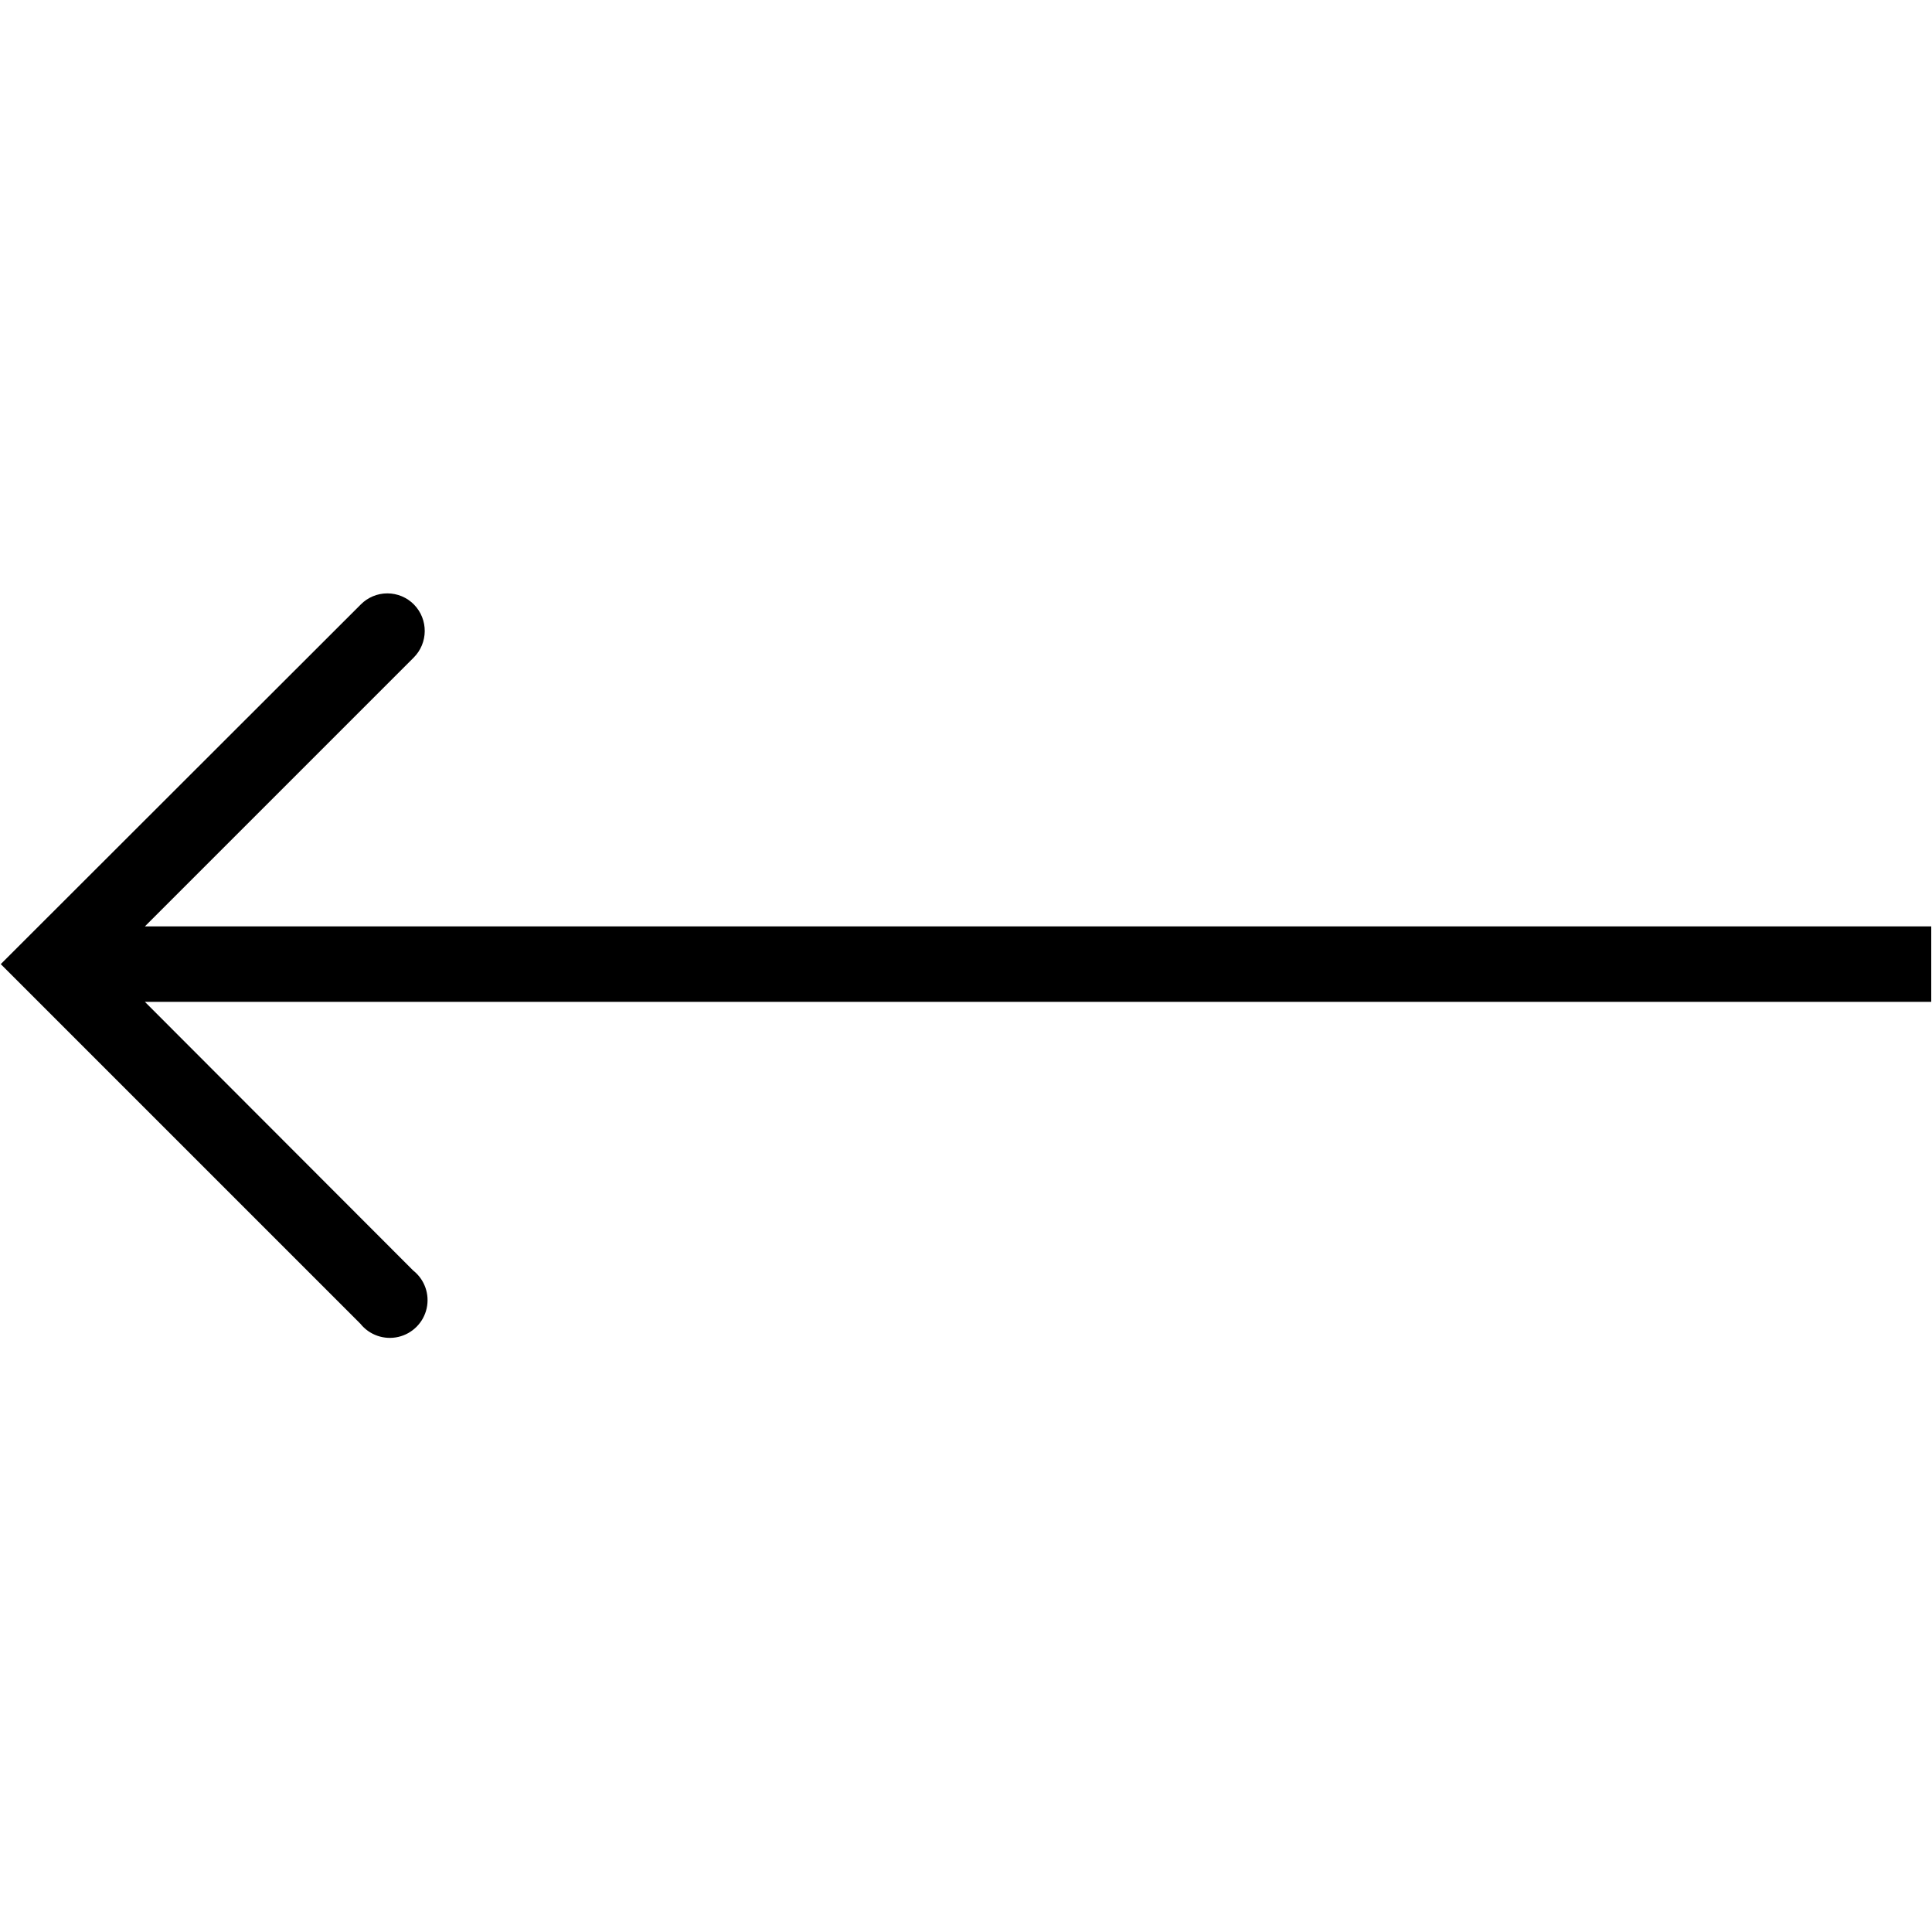
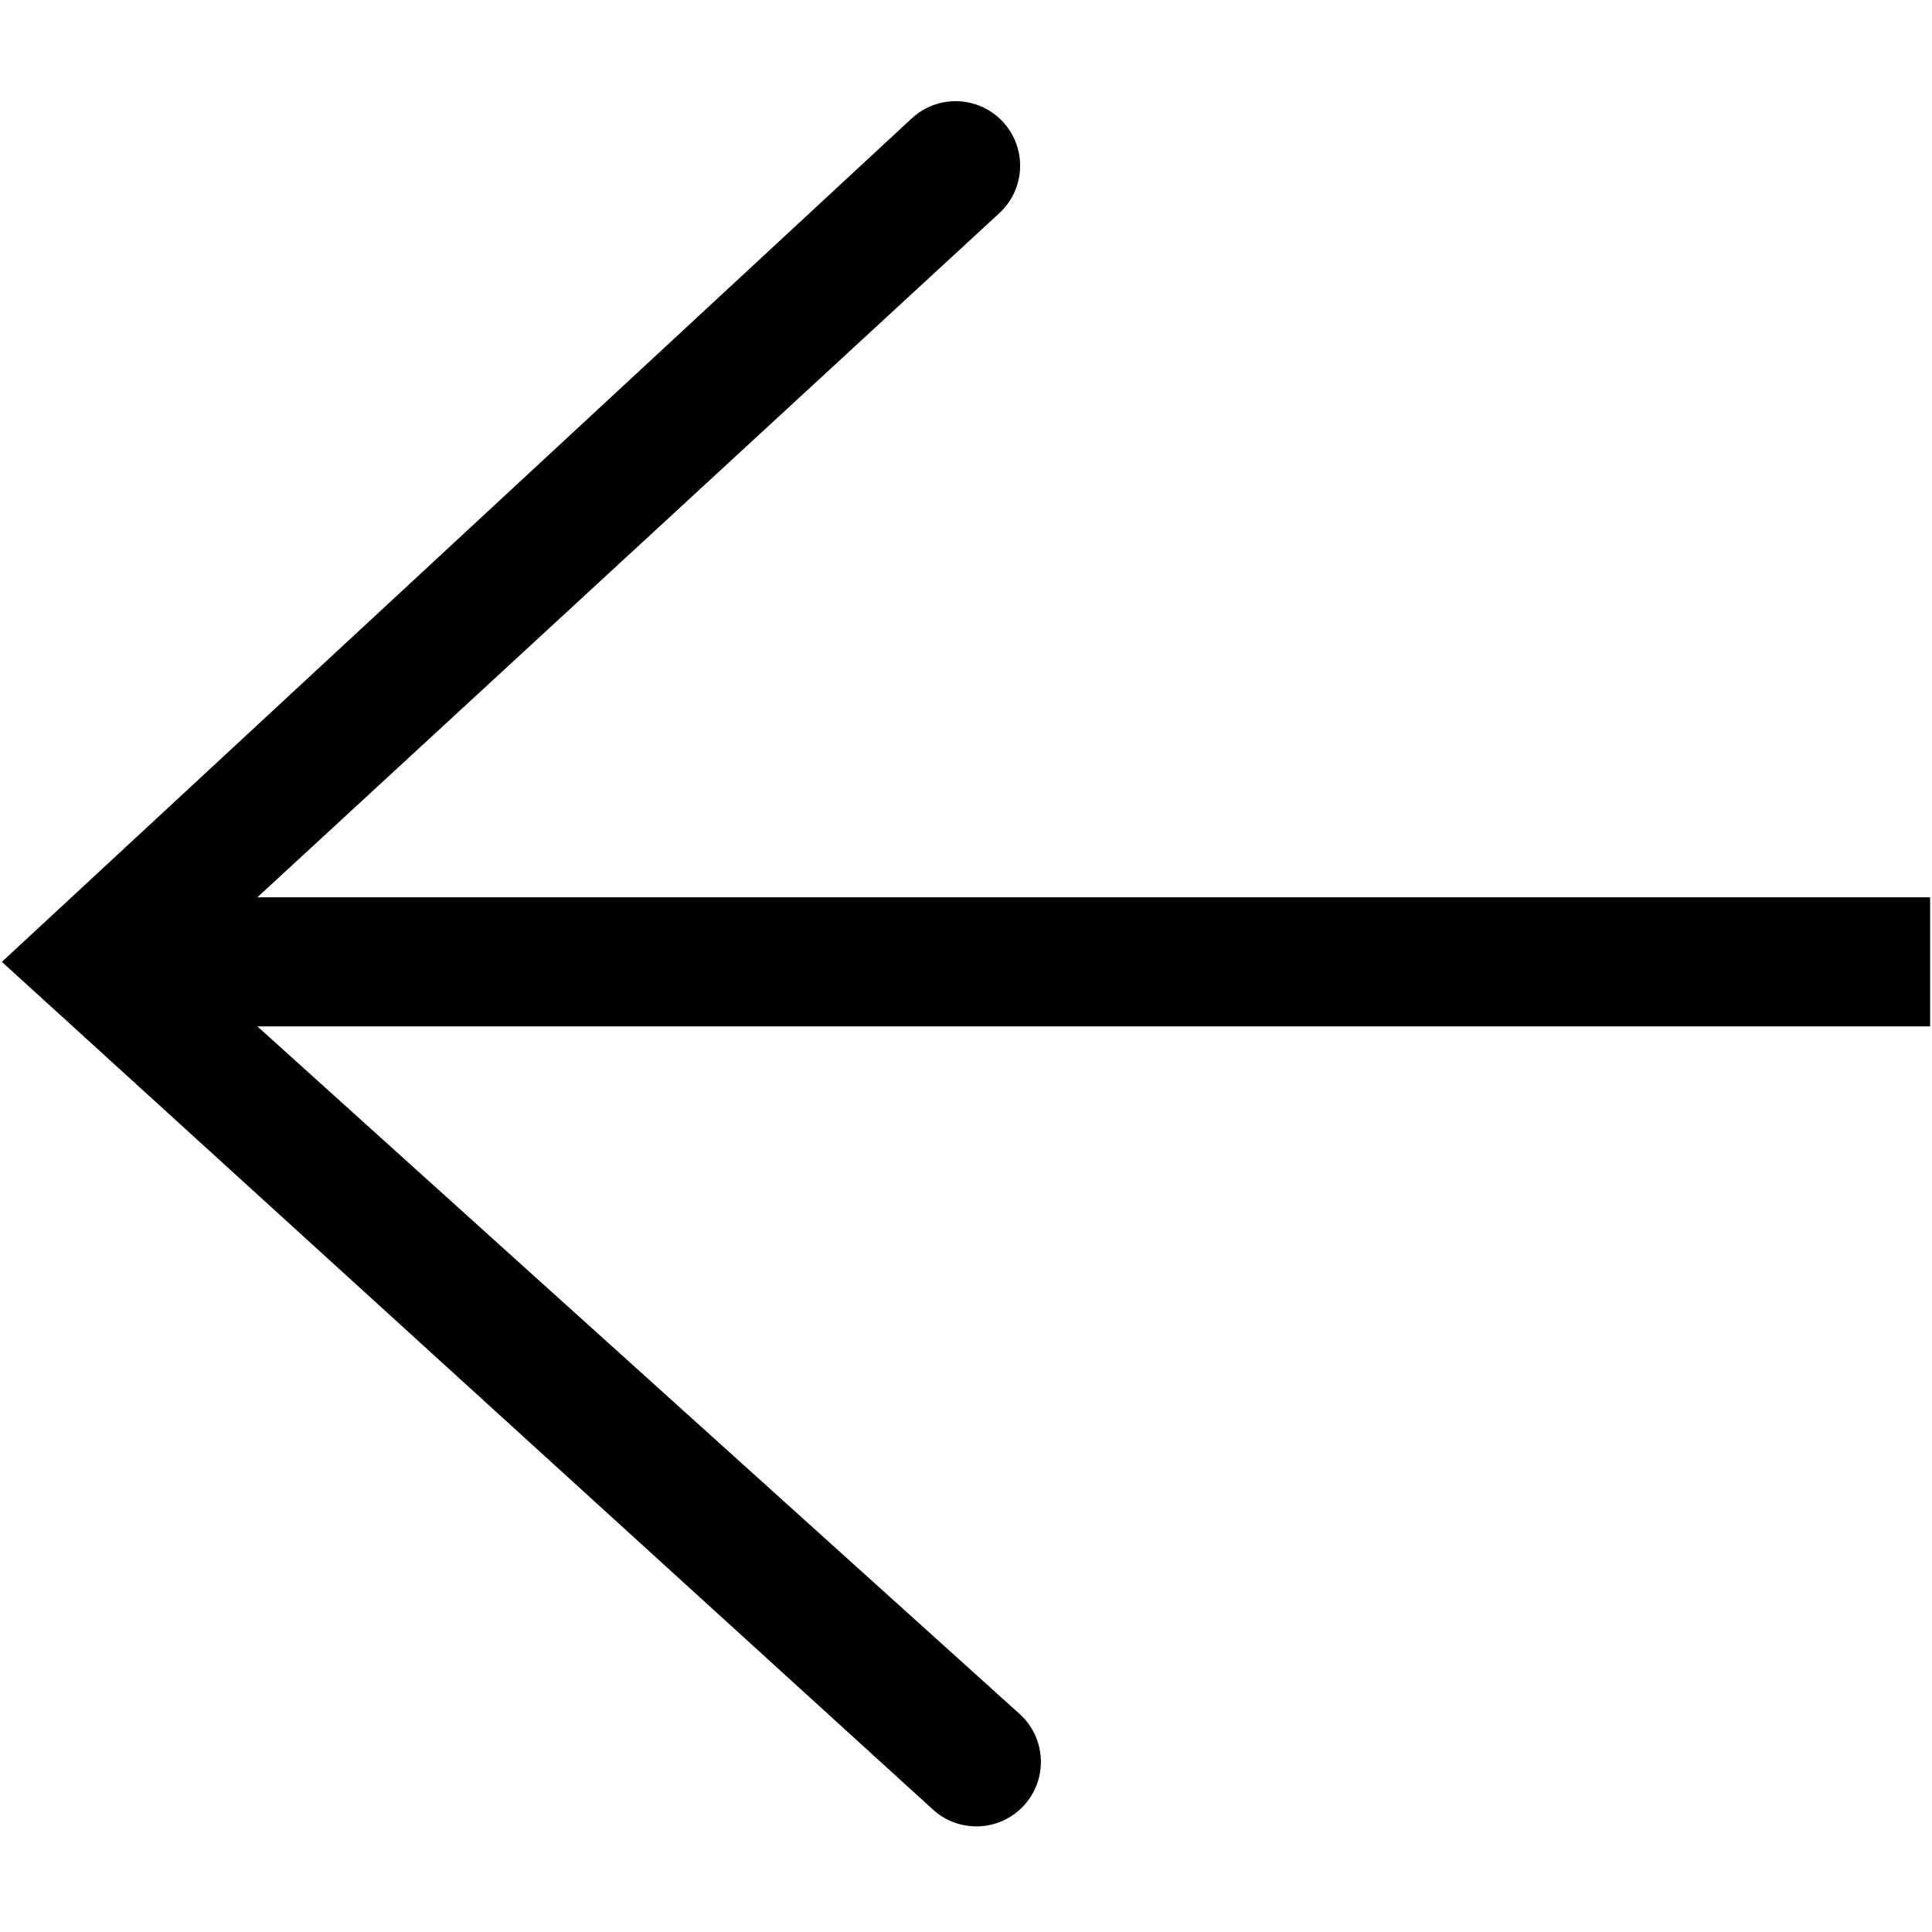
<svg xmlns="http://www.w3.org/2000/svg" width="512" height="512" viewBox="0 0 512 512">
-   <path d="M511.8,245.5H38.4l71.2-71.2a10,10,0,0,0,.1-14.1,9.9,9.9,0,0,0-14.1,0L0.2,255.5l95.3,95.3a10,10,0,1,0,14-14.1L38.4,265.5H511.8v-20Z" />
+   <path d="M511.5,237.8H68.2L264.6,56.7a17.1,17.1,0,1,0-22.9-25.4L0.5,254.9,247.4,479.7a17.1,17.1,0,0,0,22.9-25.4L68.2,272H511.5V237.8Z" />
</svg>
